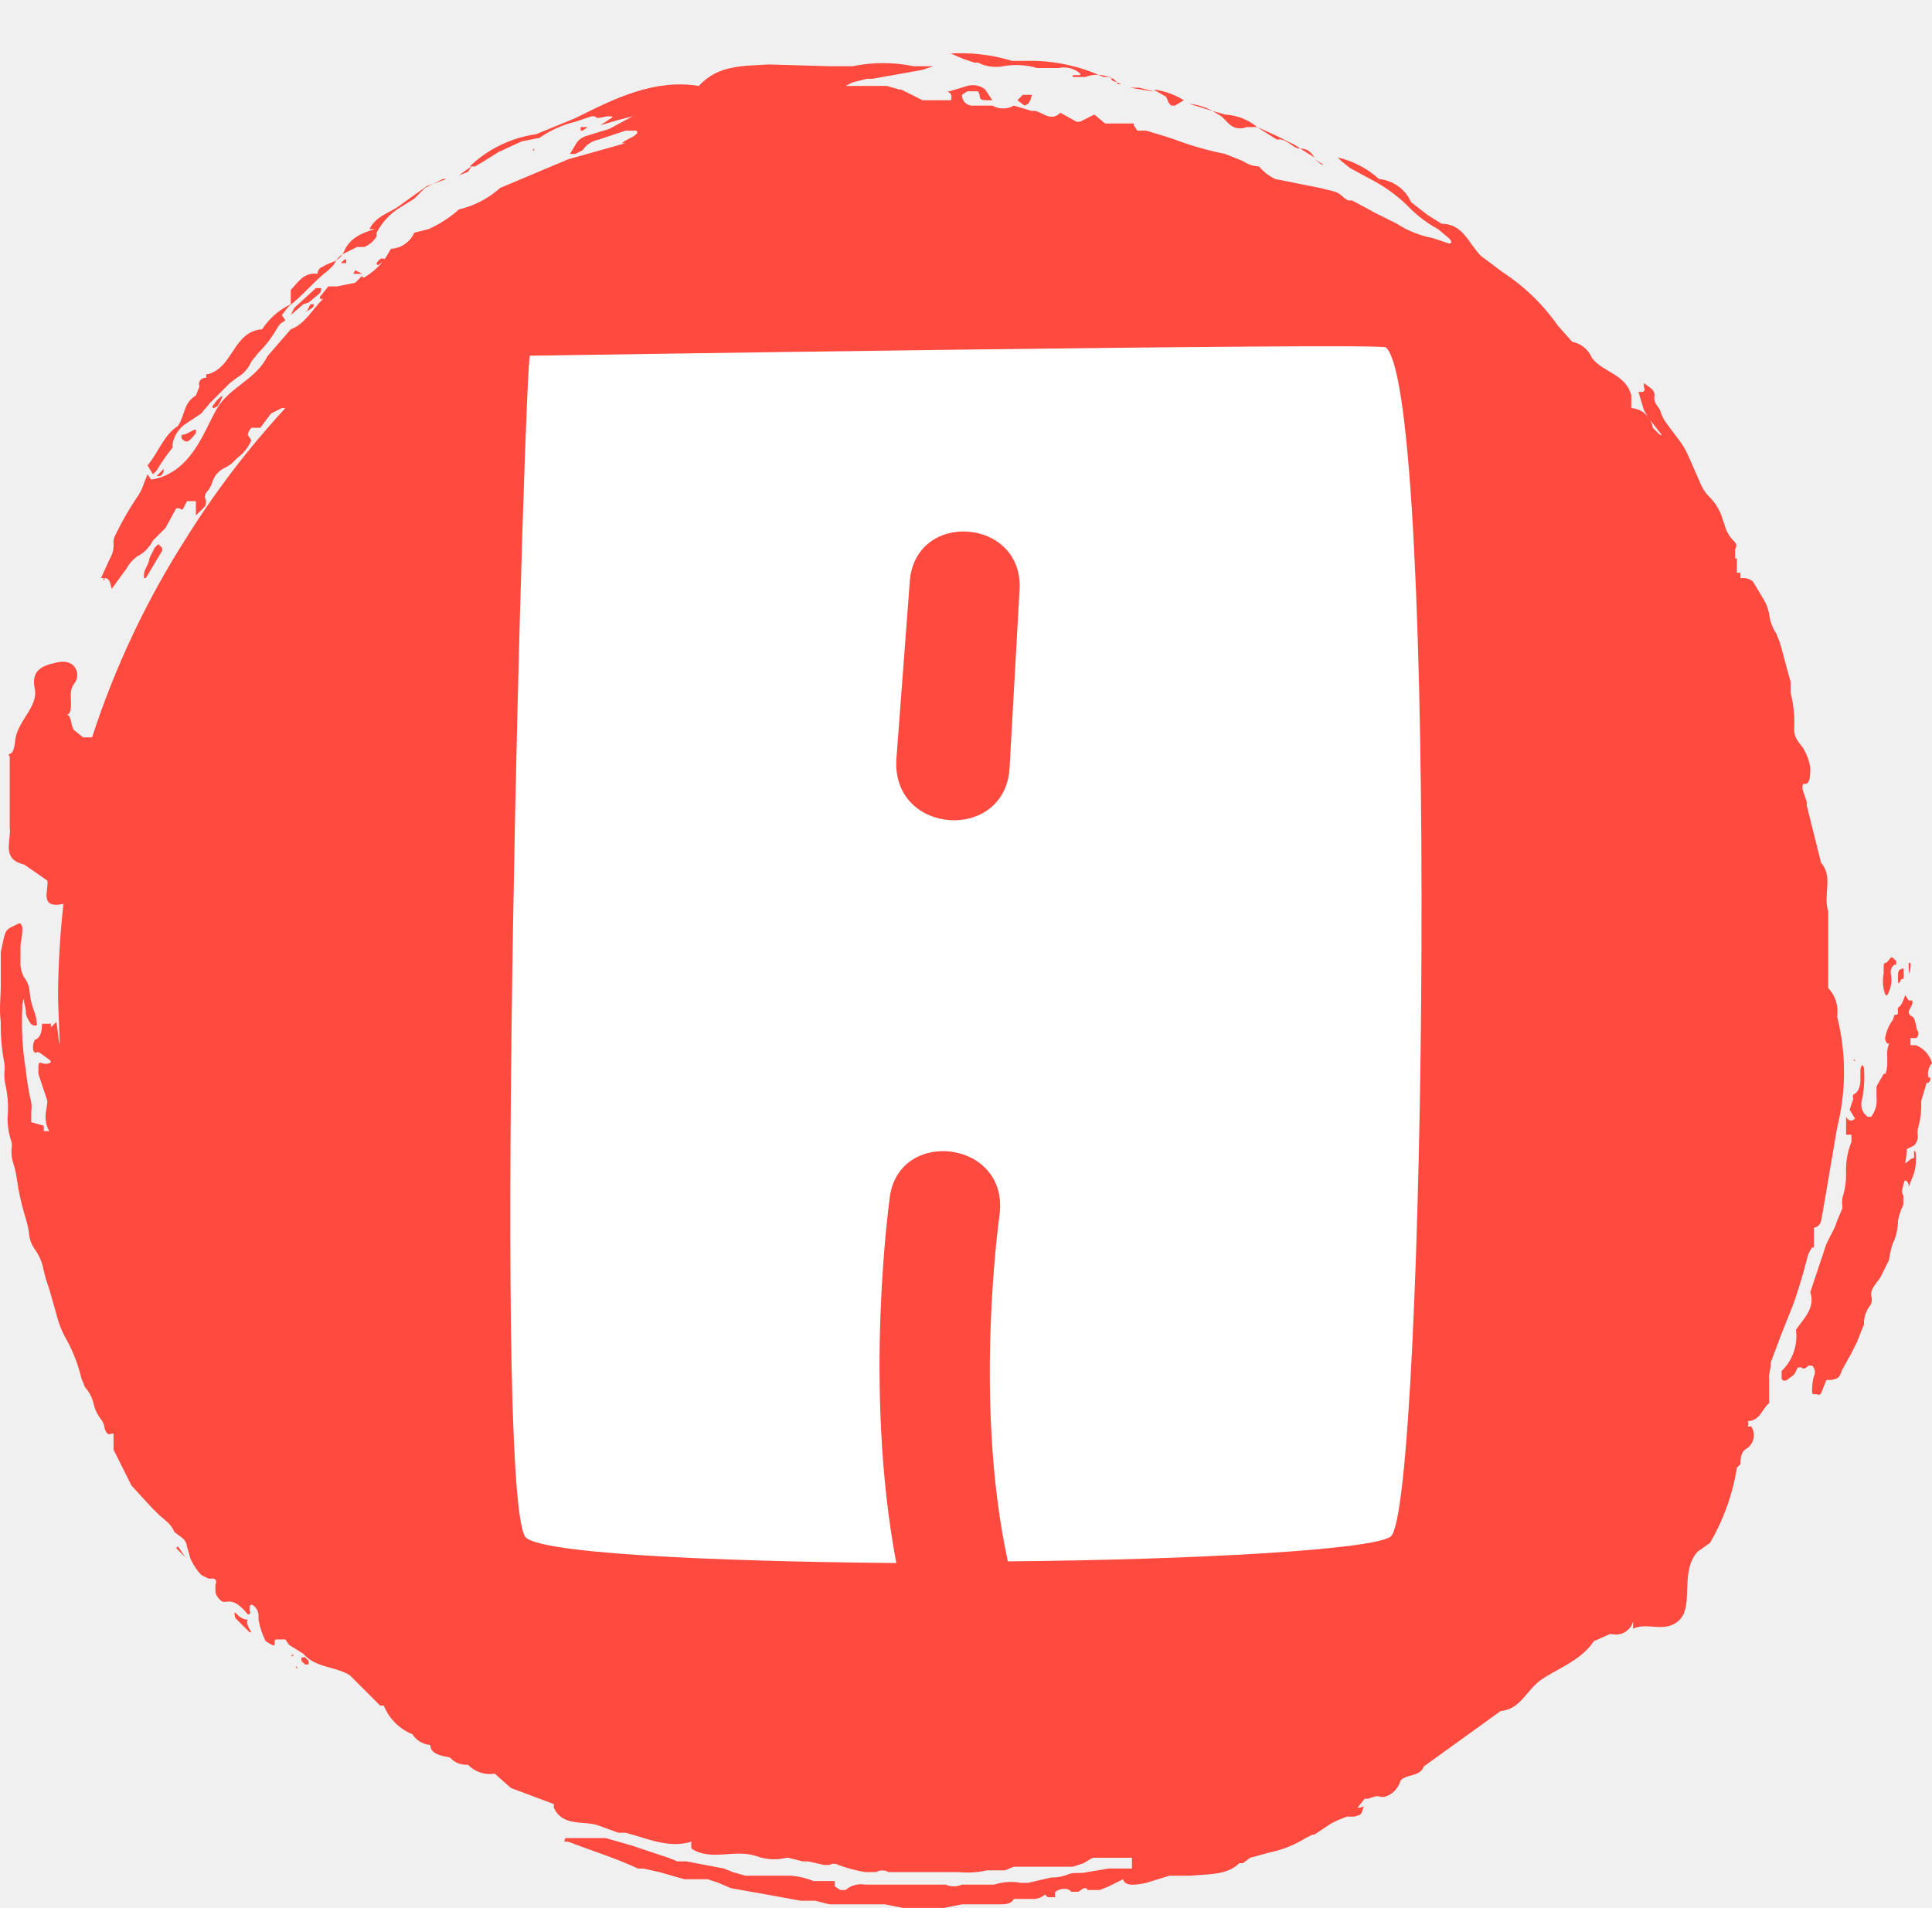
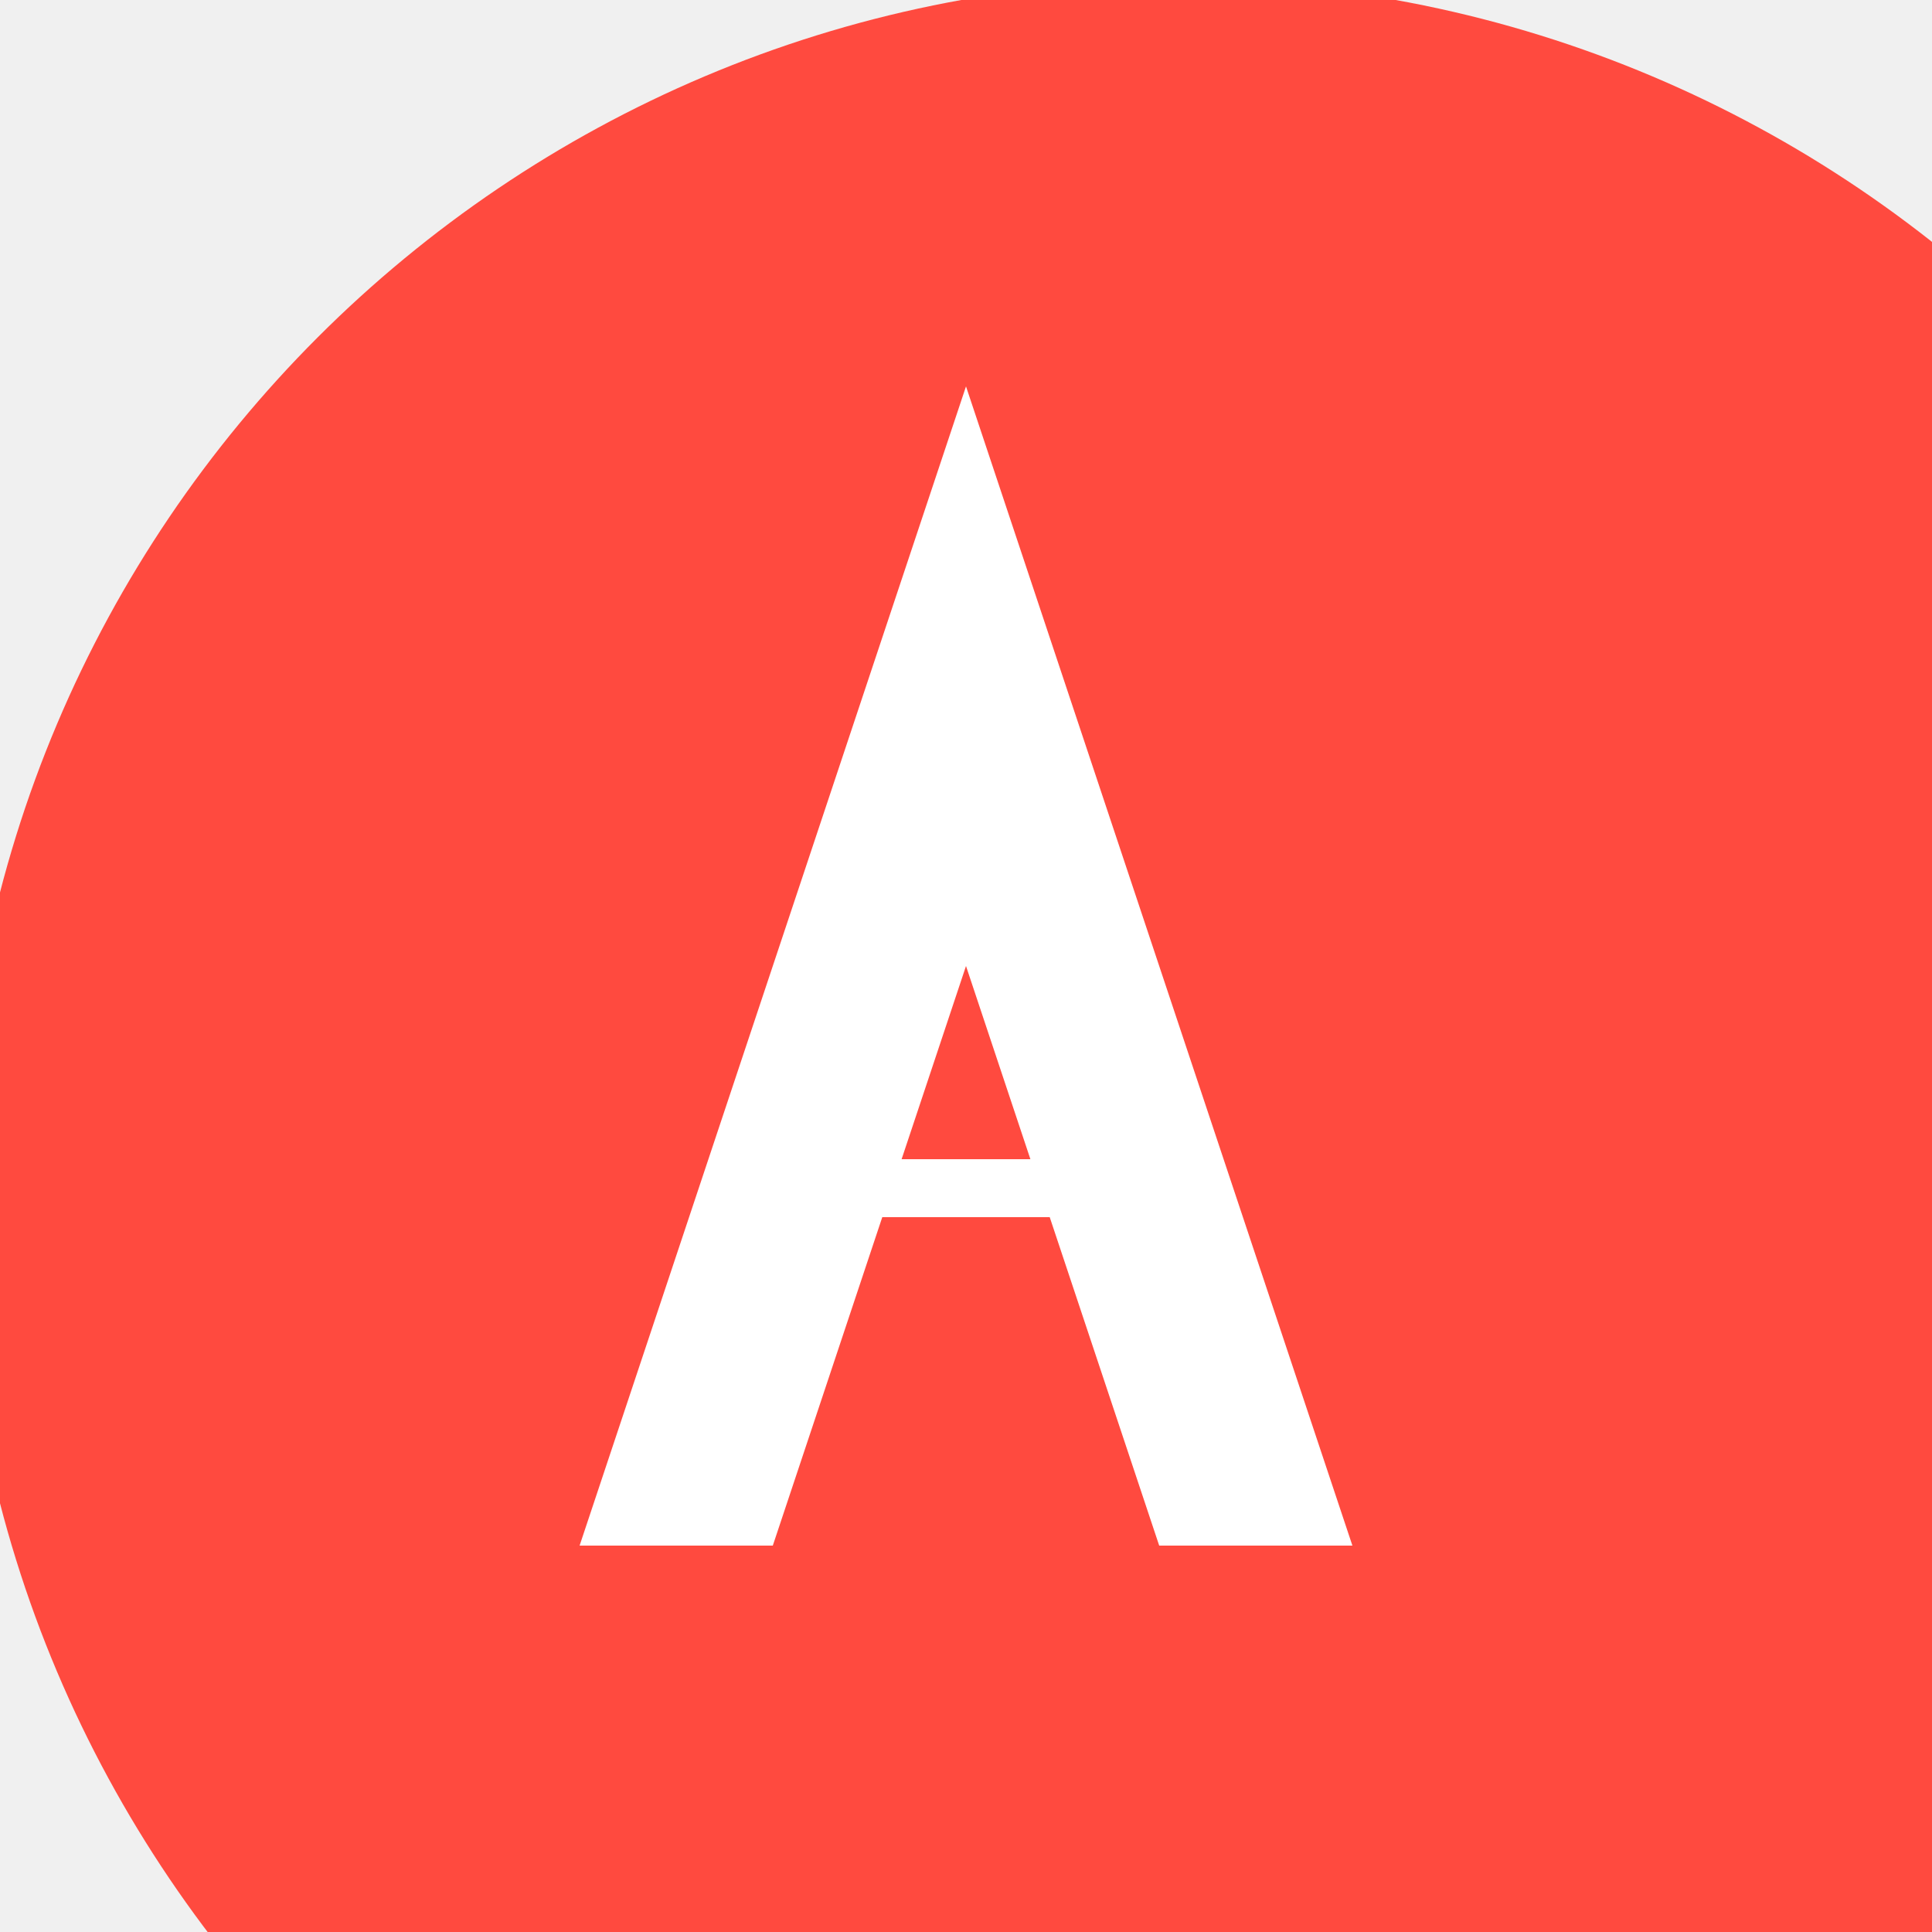
- <svg xmlns="http://www.w3.org/2000/svg" width="308.761" height="304.916" viewBox="0 0 106.008 104.687" class="css-1j8o68f" version="1.1" id="svg23">
-   <defs id="SvgjsDefs2684" />
-   <g id="SvgjsG2685" featurekey="rootContainer" transform="matrix(0.9820593,0,0,0.9820593,-0.05456052,0)" fill="#ff4a3f">
-     <g id="g17">
-       <path d="M19.8 15.3h.5l-.4-.2zm.5.1zm.8-.7c0 .1 0 .1.1.1l.4-.3c-.2-.1-.3-.1-.5.2zm.4-.2zm-4.1 2.3zm-.2.6l.3-.2c.1-.1.1-.2.1-.2h-.2l-.2.4c-.1-.1-.1 0 0 0zm2.2-2.9h-.1l-.2.2h.3zm-2.1 2.4l.6-.5c.1-.1.1-.2.1-.3h-.3l-1.2 1.1-.2.4.7-.6zm-1.1.8z" id="path3" />
-       <path d="M9.7 25v-.2a1.7 1.7 0 0 1 .7-1.1l.9-.6.5-.6.7-.7.4-.4.4-.3a1.9 1.9 0 0 0 .8-.9l.4-.5a5.9 5.9 0 0 0 1-1.3l.2-.3.3-.2-.2-.3.4-.5c.8-.6 1.4-1.4 2.2-2l.3-.3a1.4 1.4 0 0 1 .5-.6l.8-.4h.4a1.4 1.4 0 0 0 .7-.6V13a3.5 3.5 0 0 1 1.3-1.4l.8-.5.2-.2.4-.4 1-.5h.2l-1.1.4-1.4 1c-.6.5-1.4.6-1.8 1.4h.3c-.7.2-1.4.5-1.7 1.2s-.8.6-1.2.9a.4.4 0 0 0-.3.4c-.8-.1-1.1.5-1.5.9v.8a3.9 3.9 0 0 0-1.6 1.4c-1.6.1-1.6 2.1-3 2.5h-.1a.2.2 0 0 0 0 .2c-.3 0-.5.2-.4.5l-.2.5c-.7.4-.6 1.1-1 1.7-.8.5-1.1 1.5-1.7 2.2l.3.5.2-.2a11.6 11.6 0 0 1 .9-1.3zM53.9 3.3l.6.2h.2a2.2 2.2 0 0 0 1.4.2 4.1 4.1 0 0 1 1.9.1h1.2a1.4 1.4 0 0 1 1.2.3.1.1 0 0 1 0 .1H60a.1.1 0 0 0 0 .1h.7a1.8 1.8 0 0 1 1.3 0c.2 0 .1.1.2.2l.5.2h-.2c-.2-.4-.5-.4-.8-.4a9.7 9.7 0 0 0-4.3-.9h-.8A9.8 9.8 0 0 0 53 3h.2zm7.3 3.1zM50.3 4.7zm10.9 1.7h.2-.2zM19 14.7zm32.1-10zm17.6 2.2a.9.9 0 0 0 1 .2h.6a3.1 3.1 0 0 0-1.8-.7l-.7-.2.5.3zm-3.4-1.3c0 .1.1.2.2.3h.2l.5-.3a4.2 4.2 0 0 0-1.7-.6l.7.4zm7.4 2.7l.8.5c-.2-.3-.4-.5-.8-.5z" id="path5" />
-       <path d="M99 76.1l.6-1.6.6-1.5c.2-.5.6-1.8.8-2.6a1.7 1.7 0 0 1 .3-.7h.1v-1.1c.5-.1.4-.6.5-.9l.8-4.7a12.7 12.7 0 0 0 0-6.2 1.9 1.9 0 0 0-.5-1.6v-4.3c-.3-.9.3-1.9-.4-2.7L101 45a.4.4 0 0 0 0-.2l-.2-.6a.5.5 0 0 1 0-.4h.1c.3 0 .3-.5.3-.9a3 3 0 0 0-.4-1.1l-.3-.4a1.1 1.1 0 0 1-.2-.7 6.7 6.7 0 0 0-.2-2v-.6c-.2-.7-.4-1.5-.6-2.2l-.2-.5a2.5 2.5 0 0 1-.4-1.1 2.5 2.5 0 0 0-.3-.8l-.6-1a.8.8 0 0 0-.6-.2h-.1V32h-.2v-.8H97V31a.4.4 0 0 0 0-.1v-.2c.1-.2.1-.3-.1-.5a1.8 1.8 0 0 1-.4-.6l-.2-.6a2.9 2.9 0 0 0-.7-1.2 2.2 2.2 0 0 1-.5-.7l-.7-1.6a4.3 4.3 0 0 0-.6-1l-.6-.8a2.4 2.4 0 0 1-.4-.8l-.2-.3a.6.6 0 0 1-.1-.5.5.5 0 0 0-.2-.4l-.4-.3v.2c.1.2 0 .3-.1.3h-.2l.3 1 .3.5.7.9h-.1l-.2-.2-.2-.2a1.3 1.3 0 0 0-1.2-1.1v-.7c-.3-1.2-1.6-1.3-2.2-2.1a1.5 1.5 0 0 0-1.1-.9l-.8-.9a11.3 11.3 0 0 0-3.1-3l-.8-.6-.4-.3c-.7-.7-1-1.8-2.2-1.8l-.8-.5-.9-.7a2.2 2.2 0 0 0-1.8-1.3 5.1 5.1 0 0 0-2.3-1.2l.2.2.5.4 1.3.7a8.5 8.5 0 0 1 2.1 1.6 6.8 6.8 0 0 0 1.5 1.1l.6.5c.1.1.2.2.1.3H81l-.9-.3a5.6 5.6 0 0 1-2-.8l-1.2-.6-1.3-.7h-.2c-.3-.1-.4-.4-.8-.5l-.8-.2-2.5-.5a2.6 2.6 0 0 1-.9-.7 1.7 1.7 0 0 1-.9-.3l-1-.4a18.1 18.1 0 0 1-2.8-.8l-.6-.2-1-.3h-.5l-.2-.3v-.1h-1.6l-.6-.5-.4.2-.4.2h-.2l-.9-.5c-.6.6-1.1-.2-1.6-.1l-1-.3a1.2 1.2 0 0 1-1.2 0h-1.2a.6.6 0 0 1-.5-.6l.3-.2h.6a.7.7 0 0 1 .1.3c0 .2.2.2.5.2h.2l-.4-.6a1.1 1.1 0 0 0-1-.2l-1 .3H53c.3.2.2.3.2.5h-1.6l-.4-.2-.8-.4h-.1l-.7-.2h-2.3l.4-.2.8-.2h.3l1.7-.3 1.1-.2.6-.2h-1.1a8.4 8.4 0 0 0-3.4 0h-1.3L43 3.6c-1.4.1-2.8 0-3.9 1.2-2.5-.4-4.7.7-6.9 1.8l-2.2.9a6.7 6.7 0 0 0-3.7 1.8h.3l.5-.3.8-.5 1.3-.6 1-.2a6 6 0 0 1 2-.9l.9-.3h.2c.1.2.5 0 .7 0h.2c.1 0 .1.1 0 .1l-.6.4 1-.3.8-.2-1.3.7-1.3.4a1 1 0 0 0-.6.5l-.3.5h.3l.4-.2a1.4 1.4 0 0 1 .9-.6l1.5-.5h.5a.1.1 0 0 1 .1.2c-.2.2-.6.3-.8.5h.2l-3.2.9-3.8 1.6a5.2 5.2 0 0 1-2.3 1.2 6.6 6.6 0 0 1-1.7 1.1l-.8.2a1.5 1.5 0 0 1-1.3.9l-.3.5a3.7 3.7 0 0 1-1.2 1.1h-.1v-.1l-.2.2-.2.2-1 .2h-.5l-.4.5c-.1.1-.1.2 0 .2h.1c-.6.6-1 1.4-1.8 1.7L15 19.9c-.6 1.2-1.8 1.6-2.6 2.6s-1.4 3.9-3.9 4.3l-.2-.3-.2.5a2.7 2.7 0 0 1-.4.8 16.9 16.9 0 0 0-1.2 2.1.8.8 0 0 0-.1.5 1.4 1.4 0 0 1-.2.8l-.5 1.1h.2c.3 0 .3.3.4.6l.8-1.1a2.2 2.2 0 0 1 .6-.7 2 2 0 0 0 .9-.9l.3-.3.4-.4.6-1.1h.2c.1.1.1.1.2 0l.2-.4h.5v.8l.5-.5a.5.5 0 0 0 0-.5.4.4 0 0 1 .1-.3 1.5 1.5 0 0 0 .3-.5 1.3 1.3 0 0 1 .8-.9l.3-.2.3-.3a2.4 2.4 0 0 0 .8-1l-.2-.3c0-.1.1-.3.2-.4h.5l.6-.8.6-.3h.2a48.8 48.8 0 0 0-5.5 7.2h-.1.1a48.4 48.4 0 0 0-5.3 11.2h-.5l-.5-.4c-.2-.2-.1-.7-.4-.9h.1c.3-.5-.1-1.2.3-1.7s.1-1.4-.9-1.2-1.5.5-1.3 1.5-1 1.8-1.1 2.9-.5.5-.3.9v3.9c.1.8-.5 1.8.8 2.1l1.3.9c.1.5-.5 1.6.9 1.3a49.2 49.2 0 0 0-.3 5c0 1.1.1 2.2.1 3.3v-.4c-.1-.4-.1-.8-.2-1.3l-.3.3v-.2h-.5c0 .5-.1.8-.4.9a.9.9 0 0 0-.1.5c0 .1.1.3.2.2s.4.2.7.4-.2.3-.4.2-.2.1-.2.3v.3l.5 1.5c0 .3-.1.6-.1.9a1.7 1.7 0 0 0 .2.8h-.3v-.3l-.7-.2v-.6a1.5 1.5 0 0 0 0-.5 14.6 14.6 0 0 1-.3-1.8 16.6 16.6 0 0 1-.2-3.5.9.9 0 0 1 .1-.5v.2a2.9 2.9 0 0 1 .1.5.8.8 0 0 0 .1.4c.1.2.2.4.4.4s.1-.1.1-.2a2.1 2.1 0 0 0-.1-.5 4.2 4.2 0 0 1-.3-1.3 1.5 1.5 0 0 0-.3-.7 1.6 1.6 0 0 1-.2-.9v-.8c0-.3.1-.6.1-.9a.5.5 0 0 0-.1-.4h-.1c-.8.4-.7.2-1 1.6V55c0 .7-.1 1.4 0 2.1a10.8 10.8 0 0 0 .2 2.3 1.8 1.8 0 0 1 0 .5 3.1 3.1 0 0 0 .1.9 5.9 5.9 0 0 1 .1 1.3 3.9 3.9 0 0 0 .2 1.7 1.2 1.2 0 0 1 0 .4 2.1 2.1 0 0 0 .1.8 4.9 4.9 0 0 1 .2.9 14 14 0 0 0 .5 2.2 5 5 0 0 1 .2 1 1.7 1.7 0 0 0 .3.7 2.9 2.9 0 0 1 .5 1.2 8.5 8.5 0 0 0 .3 1l.4 1.4a5.4 5.4 0 0 0 .6 1.5 8.5 8.5 0 0 1 .8 2.1l.2.5a2.1 2.1 0 0 1 .5 1 2.1 2.1 0 0 0 .4.8 1 1 0 0 1 .2.5c.1.3.2.4.4.3h.1v.9l.5 1 .5 1 1.1 1.2.4.4c.3.3.7.5.9 1l.4.3a.7.7 0 0 1 .3.5l.2.7a3.3 3.3 0 0 0 .6.9l.4.2h.3a.2.2 0 0 1 .1.3 2.5 2.5 0 0 0 0 .5.9.9 0 0 0 .4.5h.2c.4-.1.8.2 1.2.7h.1c0-.1.1-.1 0-.2v-.2c0-.1.1-.2.2-.1a.7.7 0 0 1 .3.6v.2a4.3 4.3 0 0 0 .4 1.2c.5.3.5.3.5.1s0-.2.2-.2h.4l.2.3.8.5c.7.8 1.8.7 2.6 1.2l1.7 1.7h.2a2.9 2.9 0 0 0 1.6 1.6 1.3 1.3 0 0 0 1 .6c0 .5.6.6 1.1.7a1.2 1.2 0 0 0 .8.4h.2a1.7 1.7 0 0 0 1.5.5l.9.8 2.4.9v.2c.5 1.1 1.7.7 2.5 1l1.1.4h.4c1.2.3 2.4.9 3.7.5a.7.7 0 0 0 0 .4c1.1.7 2.4 0 3.6.4a2.9 2.9 0 0 0 1.7.1h.1l.8.2h.3l.9.2h.3a.5.5 0 0 1 .5 0 7.9 7.9 0 0 0 1.5.4h.6a.7.7 0 0 1 .7 0h3.9a5 5 0 0 0 1.6-.1h1l.5-.2H60l.6-.2.5-.3h2.2v.6H62l-1.2.2c-.4.1-.7 0-1 .1a2.4 2.4 0 0 1-1 .2l-1.3.3h-.4a3.1 3.1 0 0 0-1.5.1h-1.8a1.1 1.1 0 0 1-.9 0h-4.5a1.3 1.3 0 0 0-1.1.3H47l-.3-.2v-.3h-1.2a4.1 4.1 0 0 0-1.3-.3h-2.5l-.7-.2-.5-.2-2.1-.4h-.5l-.5-.2-2.1-.7-1.4-.4h-2.2c-.1 0-.1.1-.1.2h.2c1.3.5 2.6.9 3.9 1.5h.3l.9.2 1.4.4h1.3l.6.2.7.3 1.7.3 1.1.2 1.1.2h.8l.8.2h3.1l1 .2h2.3l1-.2H56c.4 0 .6-.1.7-.3h1a1 1 0 0 0 .8-.3c-.1.1 0 .1.1.2h.4v-.2c0-.1 0-.1.2-.2s.6-.1.7.1h.4l.3-.2c.2 0 .2 0 .2.1h.7l.5-.2.8-.4c.1.3.4.4 1.3.2l1.3-.4h1.2c.9-.1 2 0 2.7-.7h.2l.4-.3 1.1-.3a6.1 6.1 0 0 0 2-.8l.4-.2h.1l.9-.6.4-.2.5-.2h.4c.4-.1.4-.1.5-.4s0-.1-.2-.1h-.1l.4-.5h.2c.3-.1.5-.2.7-.1h.2a1.3 1.3 0 0 0 .9-.9c.3-.4 1.1-.2 1.3-.8l4.3-3.1c1.1-.1 1.4-1.1 2.2-1.7s2.3-1.1 3-2.2l.9-.4h.1a1 1 0 0 0 1.2-.7v.4c.8-.4 1.8.3 2.6-.5s0-2.7 1-3.8l.7-.5a12.1 12.1 0 0 0 1.5-4.2l.2-.2c0-.3 0-.7.4-.9a.9.9 0 0 0 .2-1.2h-.2a.3.3 0 0 0 0-.3c.7 0 .8-.7 1.2-1V77a.5.5 0 0 1 0-.2 3.8 3.8 0 0 0 .1-.7zM5.9 32.2z" id="path7" />
-       <path d="M26.4 9.3l-.3.2-.4.3.5-.2zm6.1-2h.1l.3-.2h-.4zm-2.6 1l-.1.1h.1v-.1zm-1.5 1.4zm1.3-.2zm-6.3 3.1zM9.2 26.2l-.4.4H9a.4.4 0 0 0 .2-.4zm3-3.5a2.1 2.1 0 0 0 .3-.6 1.5 1.5 0 0 0-.5.5c-.1.1-.1.2 0 .2zM11 24.2V24c-.2 0-.5.3-.8.3v.2c.3.3.4.2.8-.3zm3 66.2zM73.9 9.2h.1l-.5-.3zm-2.5-1.4c.5-.1.8.4 1.2.5h.1l-.3-.2-1-.5-1.1-.5.3.2zM52.8 3.1zm11.7 2h-.1l-1.2-.2h.5zm2 .7l1.3.4a3.3 3.3 0 0 0-1.3-.4zm-9 0a1 1 0 0 0 .2-.5h-.5l-.3.3.4.3zm9 1.6zM49.9 4.2zm2.9.7zM48.5 4zm13.8 2.1a.5.5 0 0 0 0 .1zm44.8 52.3h-.3V58h.3c.1 0 .2-.3.1-.4s-.1-.7-.3-.8a.3.3 0 0 1-.2-.3l.2-.4a.4.4 0 0 0 0-.2h-.2l-.2-.3c-.1.3-.2.6-.4.7a.5.5 0 0 0 0 .2c0 .1 0 .2-.1.2h-.1a1.1 1.1 0 0 1-.1.3 2.3 2.3 0 0 0-.4.9.4.4 0 0 0 .1.4h.1a1.7 1.7 0 0 0-.1.8v.4a1.8 1.8 0 0 1-.1.5h-.1l-.4.7v.6a1.5 1.5 0 0 1-.3 1.1h-.2l-.2-.2a.9.9 0 0 1-.1-.8 6.5 6.5 0 0 0 .1-1.7c0-.1-.1-.2-.1-.2a.5.5 0 0 0-.1.3v.6c0 .2-.1.6-.3.7s-.1.2-.1.3l-.2.6.3.5c-.2.2-.4.1-.5-.1v1h.3v.4a4.2 4.2 0 0 0-.3 1.4 3.3 3.3 0 0 0 0 .4 4 4 0 0 1-.2 1.3 2 2 0 0 0 0 .6l-.3.7a3.2 3.2 0 0 1-.3.7l-.3.6-.9 2.7c.3.9-.4 1.5-.8 2.1a2.7 2.7 0 0 1-.8 2.3v.4c0 .1.1.2.3.1l.4-.3.2-.4h.2c.1.1.2.1.4-.1h.2a.5.5 0 0 1 .1.6 2.9 2.9 0 0 0-.1.8c0 .1 0 .2.1.2h.2c.1.1.2 0 .3-.3l.2-.5h.3c.4-.1.4-.1.6-.6l.5-.9.3-.6.4-1a1.6 1.6 0 0 1 .3-1 .6.6 0 0 0 .1-.6c0-.2 0-.3.2-.6l.3-.4.5-1a4.7 4.7 0 0 1 .2-.9 3 3 0 0 0 .3-1.3 3.8 3.8 0 0 1 .3-.9v-.5c-.1-.2-.1-.2 0-.6s.1-.2.2-.2a.4.4 0 0 1 .1.3l.2-.5a2.3 2.3 0 0 0 .2-.9v-.3c0-.1 0-.3-.1-.3v.4c-.2 0-.3.2-.5.3a6.4 6.4 0 0 0 .1-.8l.4-.2a.7.7 0 0 0 .2-.6 1.4 1.4 0 0 1 0-.3 4.8 4.8 0 0 0 .2-1.4v-.2l.3-1h.1a.3.3 0 0 0 .1-.3h-.1a.9.9 0 0 1 .2-.8 1.5 1.5 0 0 0-.9-1zm-1.2 7.8zm-.2-9.9zm0 0zM9.1 30.8a.3.3 0 0 0 0-.2l-.2-.2-.2.2-.3.6c0 .3-.3.6-.3.9v.2h.1zm96.3 24.8h.1a1.7 1.7 0 0 0 .2-1.2.5.5 0 0 1 .2-.5h.1v-.2l-.2-.2h-.1c-.1.1-.2.3-.3.3s-.1.1-.1.3v.3a2.2 2.2 0 0 0 .1 1.2zM13.2 90.1c-.1 0 0 .2 0 .3l.8.8h.1c-.2-.3-.3-.6-.2-.7a.9.9 0 0 1-.5-.2zm.8.3zm92.3-35.7h.1a2 2 0 0 0 0-.6c-.3.1-.3.1-.3.6s.1.1.2 0z" id="path9" />
-       <path d="M106.7 62a.6.6 0 0 0 .1-.5c0-.1-.1-.2-.1-.1h-.2v.2c0 .4.1.5.2.4zm.1-8.2h-.1v.6a1 1 0 0 0 .1-.6zM17.1 92.6h-.2v.2l.2.2h.2v-.2zm86.6-33.3c0-.1 0-.1-.1-.1zM9.9 86.5l.5.5-.4-.6z" id="path11" />
-       <circle cx="10.5" cy="87.1" transform="rotate(-24.8 10.4 87.159)" id="circle13" />
-       <path d="M9.7 30.1h-.1v.2-.2h.1zm83.2-6.6l-.2-.3h-.1zm-14.7 77.1zM5.9 32.2zm-.1.2a.3.3 0 0 0 .1-.2v.2zm1.9-4.9zM61.5 2.4zm42.8 58.2v.1-.1zM16.4 92.5h-.1c.1.1.2 0 .1-.1zm.2.7h.1l-.1-.1v.1zm73.9-71.3zm15.2 34.4zM14.6 91.7zm92.1-37zm-.8 11.4zM34.6 0z" id="path15" />
-     </g>
-   </g>
-   <g id="SvgjsG2686" featurekey="nameFeature-0" transform="matrix(2.284354,0,0,2.284354,27.98006,-5.60952)" fill="#ffffff">
-     <path d="M9.6 16.48 l-0.32 4.24 c-0.08 1.8 2.6 1.96 2.72 0.2 l0.24 -4.28 c0.12 -1.76 -2.56 -1.96 -2.64 -0.16 z M0.48 11 l0 0 c0.04 0 20.48 -0.32 20.56 -0.2 c1.28 1.12 0.96 27.8 0.12 28.56 c-0.4 0.32 -4.64 0.56 -9.2 0.6 c-0.84 -3.84 -0.2 -8.32 -0.2 -8.32 c0.24 -1.8 -2.44 -2.12 -2.64 -0.4 c0 0.04 -0.64 4.52 0.16 8.76 c-4.56 -0.04 -8.68 -0.24 -8.92 -0.64 c-0.8 -1.44 0 -28.28 0.12 -28.36 z" id="path20" />
+ <svg xmlns="http://www.w3.org/2000/svg" width="300" height="300" viewBox="0 0 100 100" version="1.1">
+   <circle cx="61" cy="62" r="63" fill="#ff4a3f" />
+   <g fill="#ffffff">
+     <path d="M50 20 L70 80 H60 L50 50 L40 80 H30 Z" />
+     <path d="M48 35 L52 35 L50 50 Z" />
+     <rect x="42" y="60" width="16" height="3" rx="1.5" />
  </g>
</svg>
